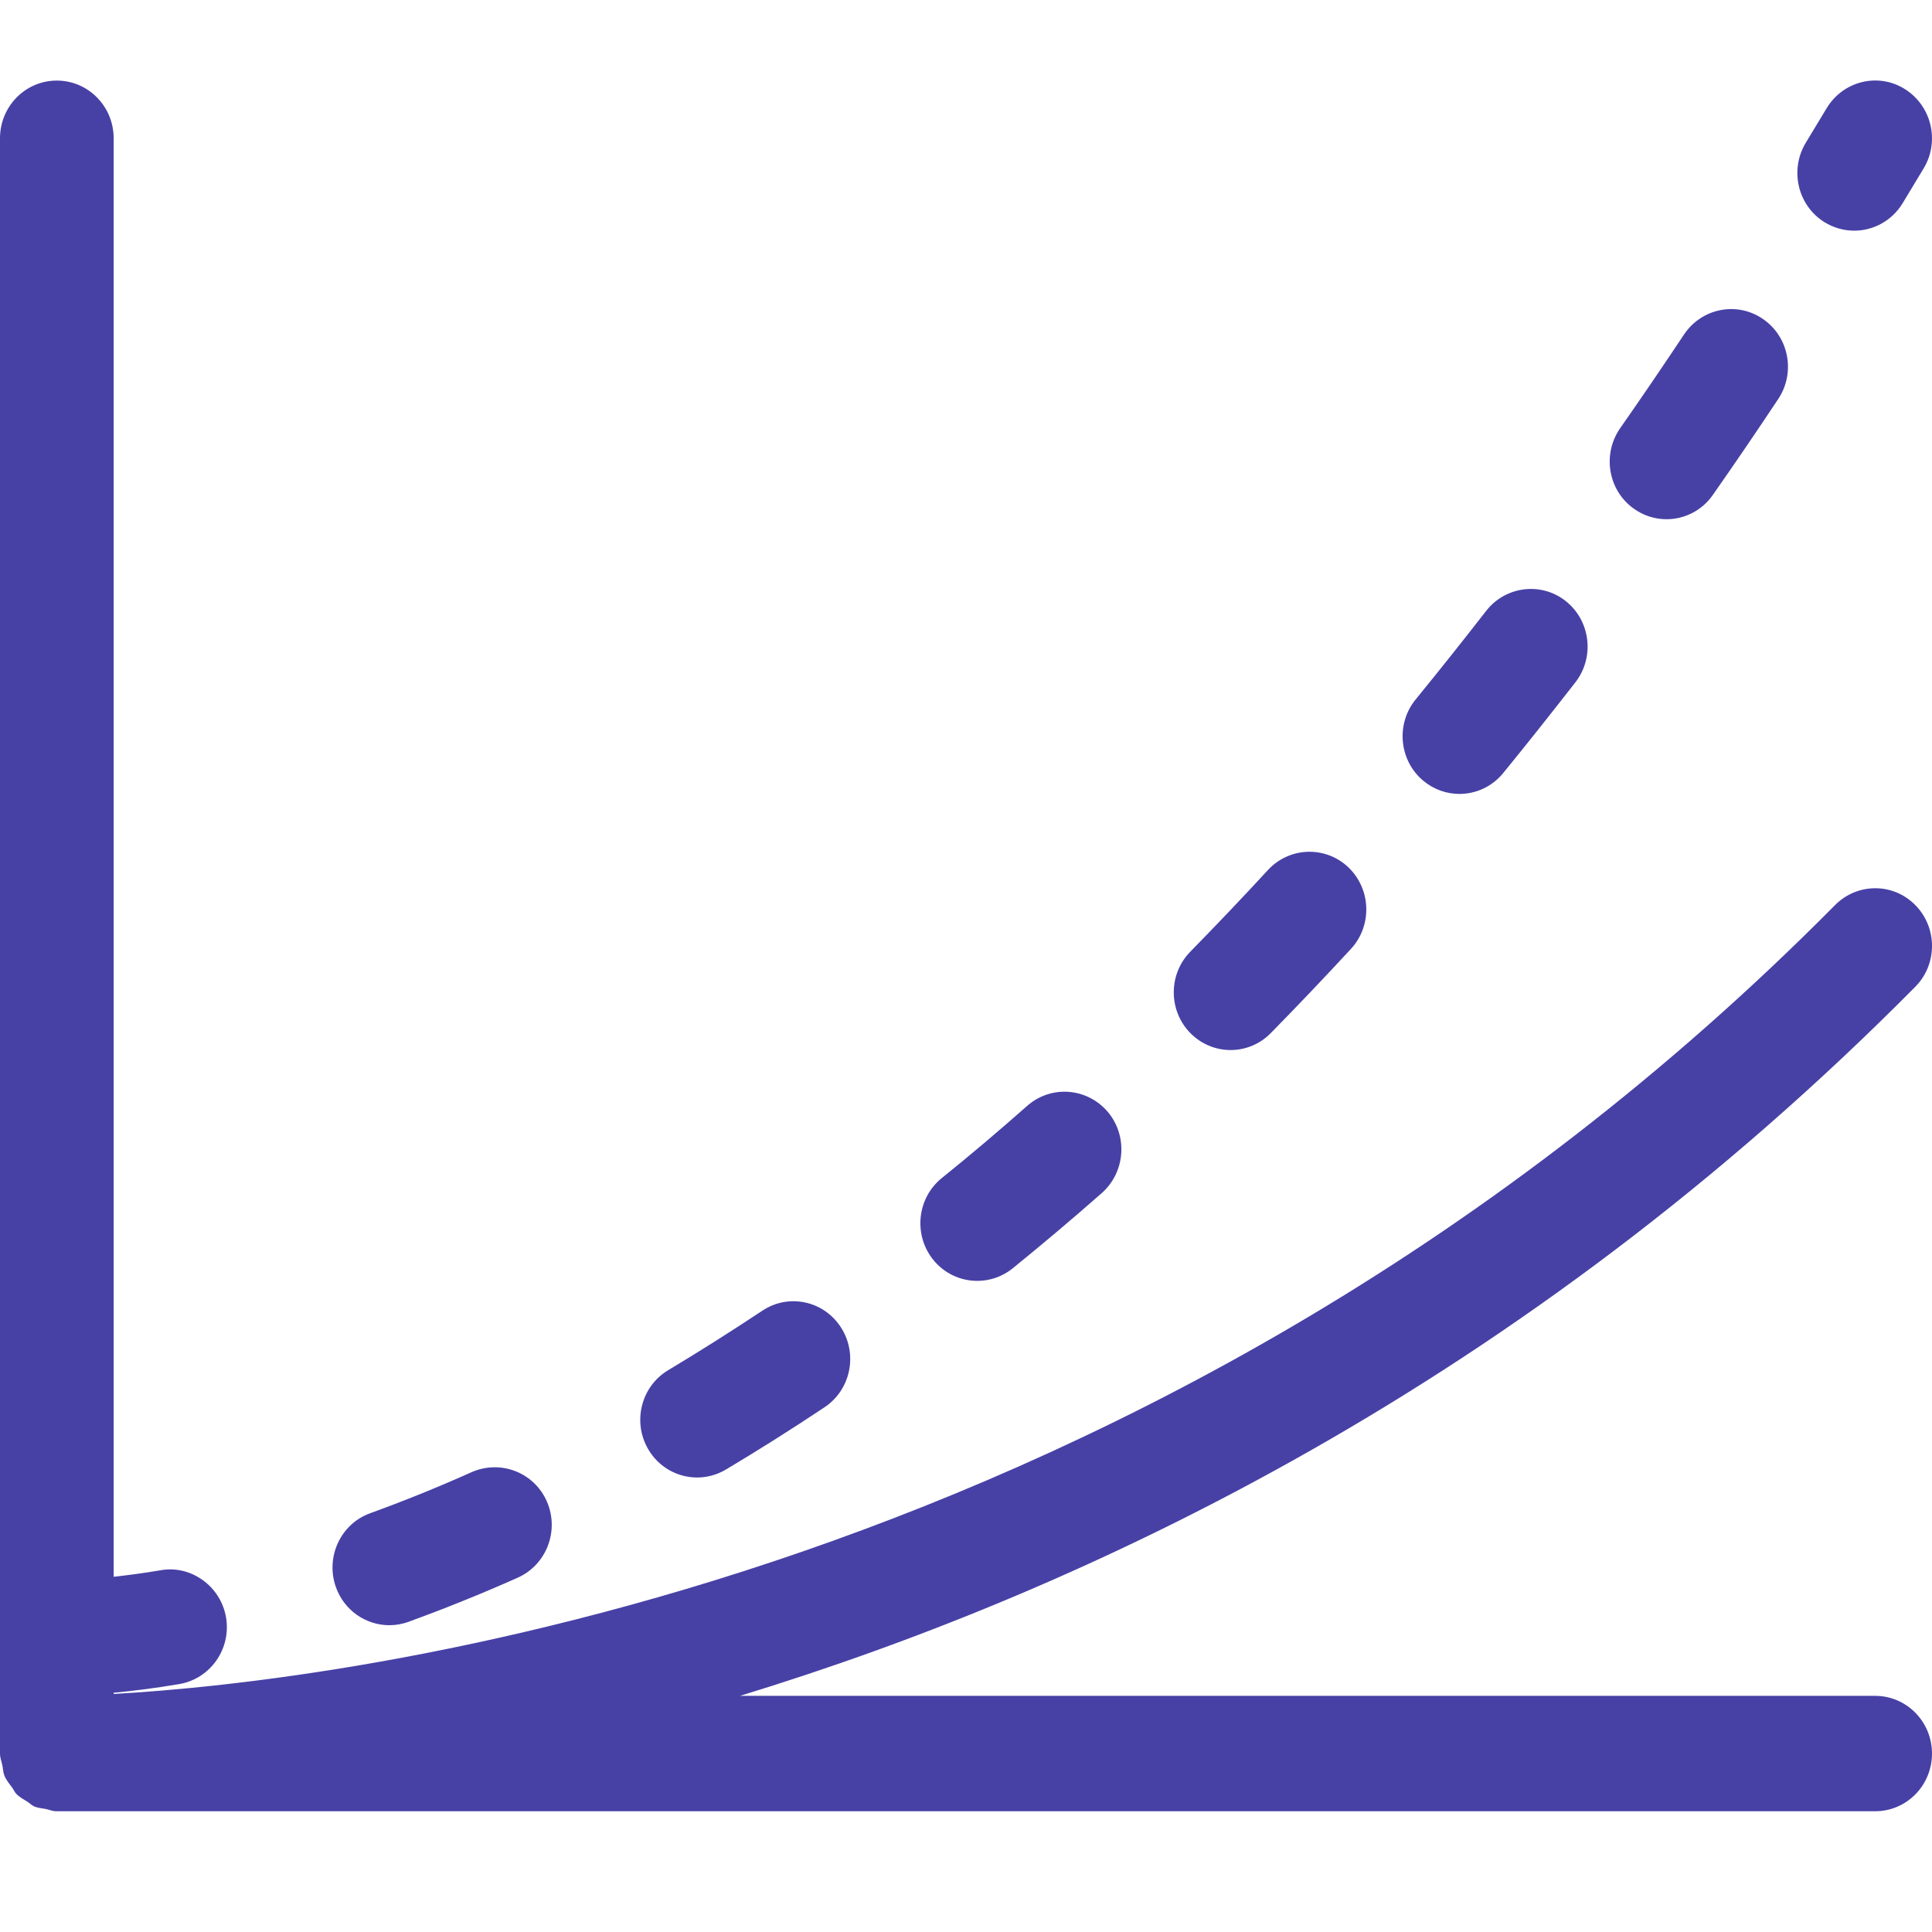
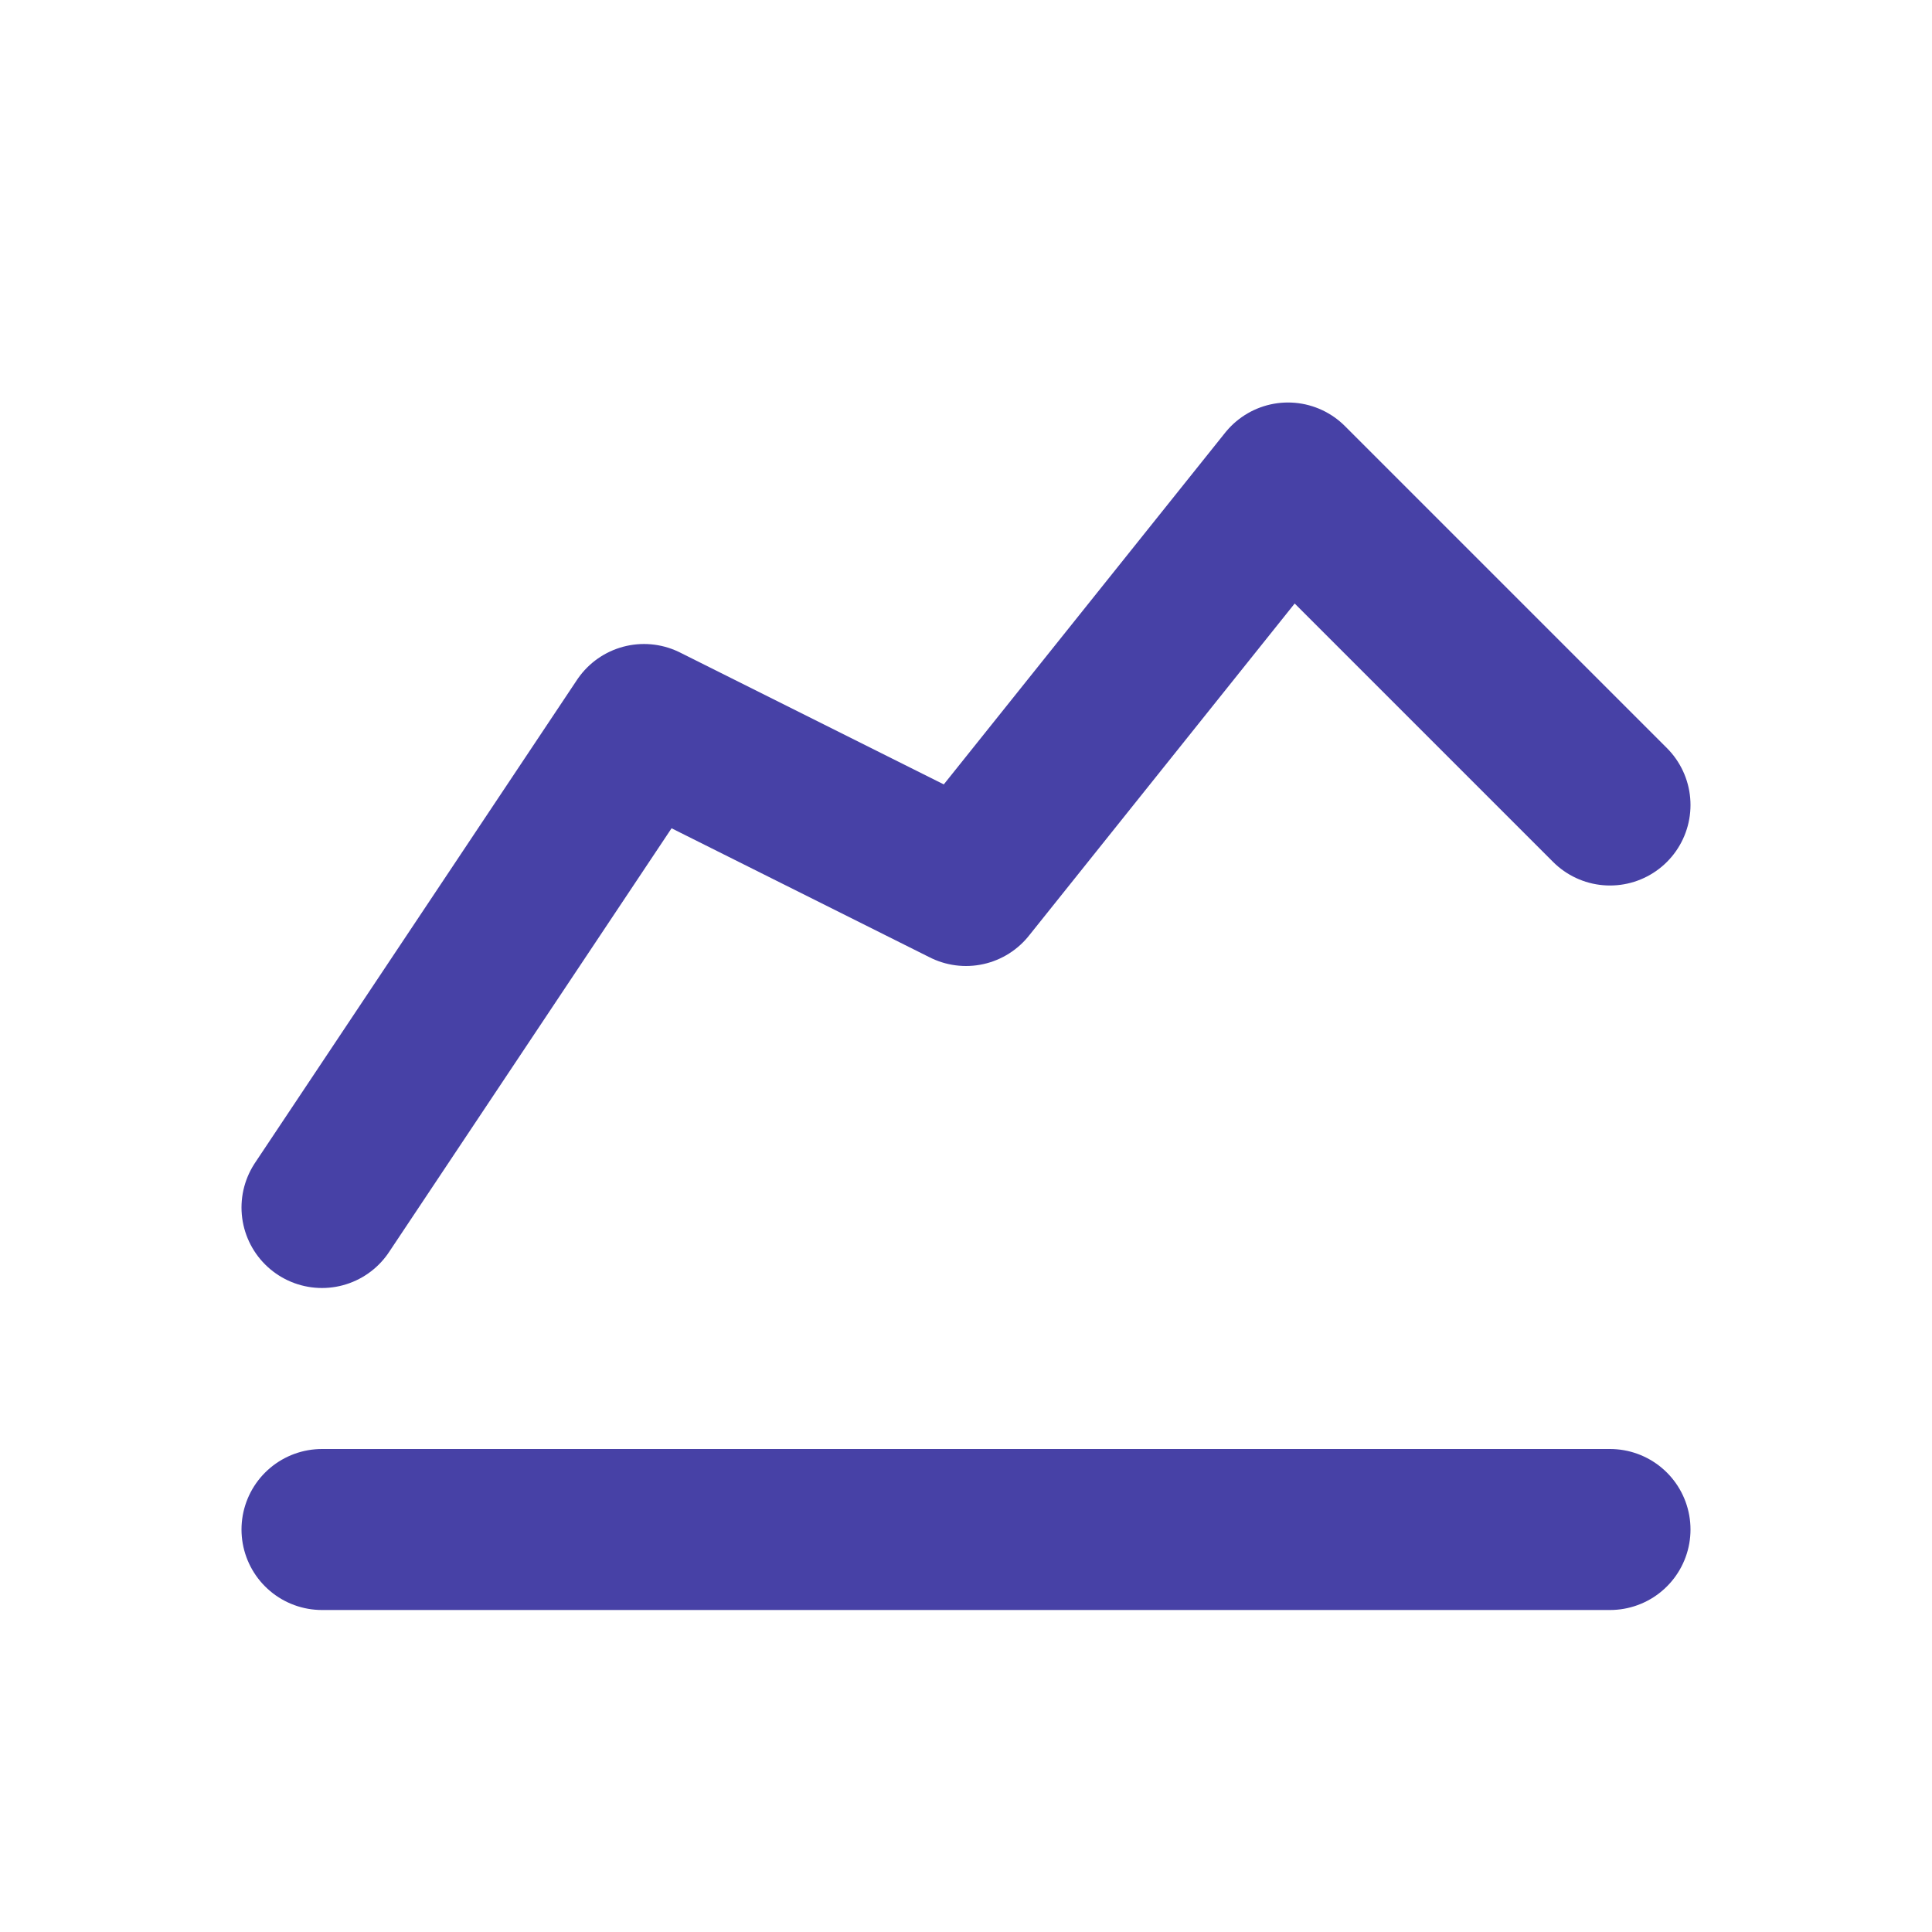
- <svg xmlns="http://www.w3.org/2000/svg" width="48" height="48" viewBox="0 0 48 48" fill="none">
-   <path d="M48 43.567C48 44.359 47.369 45 46.588 45H1.392C1.302 44.999 1.223 44.962 1.138 44.944C1.042 44.924 0.941 44.92 0.853 44.881C0.788 44.853 0.74 44.801 0.681 44.764C0.585 44.703 0.485 44.651 0.407 44.57C0.362 44.525 0.34 44.463 0.302 44.412C0.231 44.317 0.154 44.226 0.109 44.114C0.077 44.035 0.076 43.945 0.058 43.86C0.038 43.762 0 43.671 0 43.567V3.436C0 2.643 0.631 2.002 1.412 2.002C2.192 2.002 2.824 2.643 2.824 3.436V39.175C3.162 39.137 3.537 39.089 3.993 39.012C4.743 38.878 5.487 39.407 5.617 40.191C5.746 40.969 5.225 41.708 4.456 41.84C3.808 41.95 3.277 42.013 2.824 42.056V42.086C8.285 41.779 28.756 39.487 45.593 22.485C46.144 21.931 47.038 21.925 47.589 22.491C48.138 23.05 48.138 23.96 47.584 24.517C37.823 34.374 27.068 39.479 18.385 42.133H46.588C47.369 42.133 48 42.775 48 43.567ZM41.404 12.9C41.846 12.9 42.281 12.69 42.554 12.298C43.097 11.523 43.638 10.728 44.178 9.916C44.617 9.258 44.446 8.368 43.801 7.926C43.158 7.481 42.279 7.654 41.84 8.309C41.311 9.104 40.781 9.882 40.255 10.635C39.802 11.282 39.951 12.178 40.586 12.634C40.834 12.813 41.12 12.9 41.404 12.9ZM45.325 5.518C45.557 5.661 45.813 5.731 46.067 5.731C46.539 5.731 47.002 5.49 47.269 5.051L47.793 4.183C48.199 3.508 47.989 2.627 47.324 2.212C46.665 1.798 45.794 2.008 45.383 2.688L44.865 3.545C44.457 4.219 44.661 5.101 45.325 5.518ZM36.259 19.725C36.664 19.725 37.067 19.549 37.346 19.207C37.941 18.479 38.537 17.726 39.141 16.951C39.623 16.329 39.518 15.428 38.906 14.938C38.297 14.451 37.409 14.557 36.924 15.176C36.336 15.934 35.752 16.665 35.173 17.376C34.674 17.986 34.759 18.891 35.358 19.395C35.622 19.616 35.942 19.725 36.259 19.725ZM17.319 36.708C17.564 36.708 17.81 36.644 18.036 36.51C18.833 36.034 19.652 35.519 20.487 34.962C21.138 34.528 21.32 33.64 20.892 32.977C20.462 32.311 19.588 32.131 18.938 32.565C18.141 33.094 17.36 33.587 16.602 34.041C15.932 34.441 15.706 35.32 16.103 36.003C16.365 36.456 16.836 36.708 17.319 36.708ZM30.573 26.088C30.935 26.088 31.299 25.948 31.574 25.665C32.231 24.996 32.895 24.299 33.565 23.574C34.097 22.997 34.067 22.09 33.499 21.547C32.934 21.012 32.04 21.035 31.503 21.614C30.855 22.317 30.212 22.992 29.573 23.644C29.024 24.204 29.024 25.111 29.578 25.671C29.854 25.948 30.212 26.088 30.573 26.088ZM9.673 40.378C9.83 40.378 9.993 40.35 10.15 40.294C11.002 39.983 11.909 39.622 12.863 39.197C13.577 38.878 13.903 38.032 13.588 37.307C13.274 36.582 12.441 36.263 11.727 36.571C10.839 36.969 9.993 37.307 9.196 37.596C8.462 37.862 8.082 38.682 8.344 39.429C8.551 40.014 9.094 40.378 9.673 40.378ZM24.279 31.823C24.587 31.823 24.899 31.723 25.158 31.513C25.886 30.922 26.625 30.301 27.375 29.64C27.962 29.119 28.026 28.215 27.516 27.616C27 27.02 26.112 26.955 25.522 27.473C24.805 28.106 24.099 28.705 23.399 29.268C22.79 29.76 22.688 30.662 23.173 31.283C23.451 31.639 23.865 31.823 24.279 31.823Z" fill="#4741A6" />
+ <svg xmlns="http://www.w3.org/2000/svg" width="24" height="24" viewBox="0 0 24 24" fill="none" stroke="#4741A6" stroke-width="2" stroke-linecap="round" stroke-linejoin="round">
+   <path d="M4 19l16 0" />
+   <path d="M4 15l4 -6l4 2l4 -5l4 4" />
</svg>
